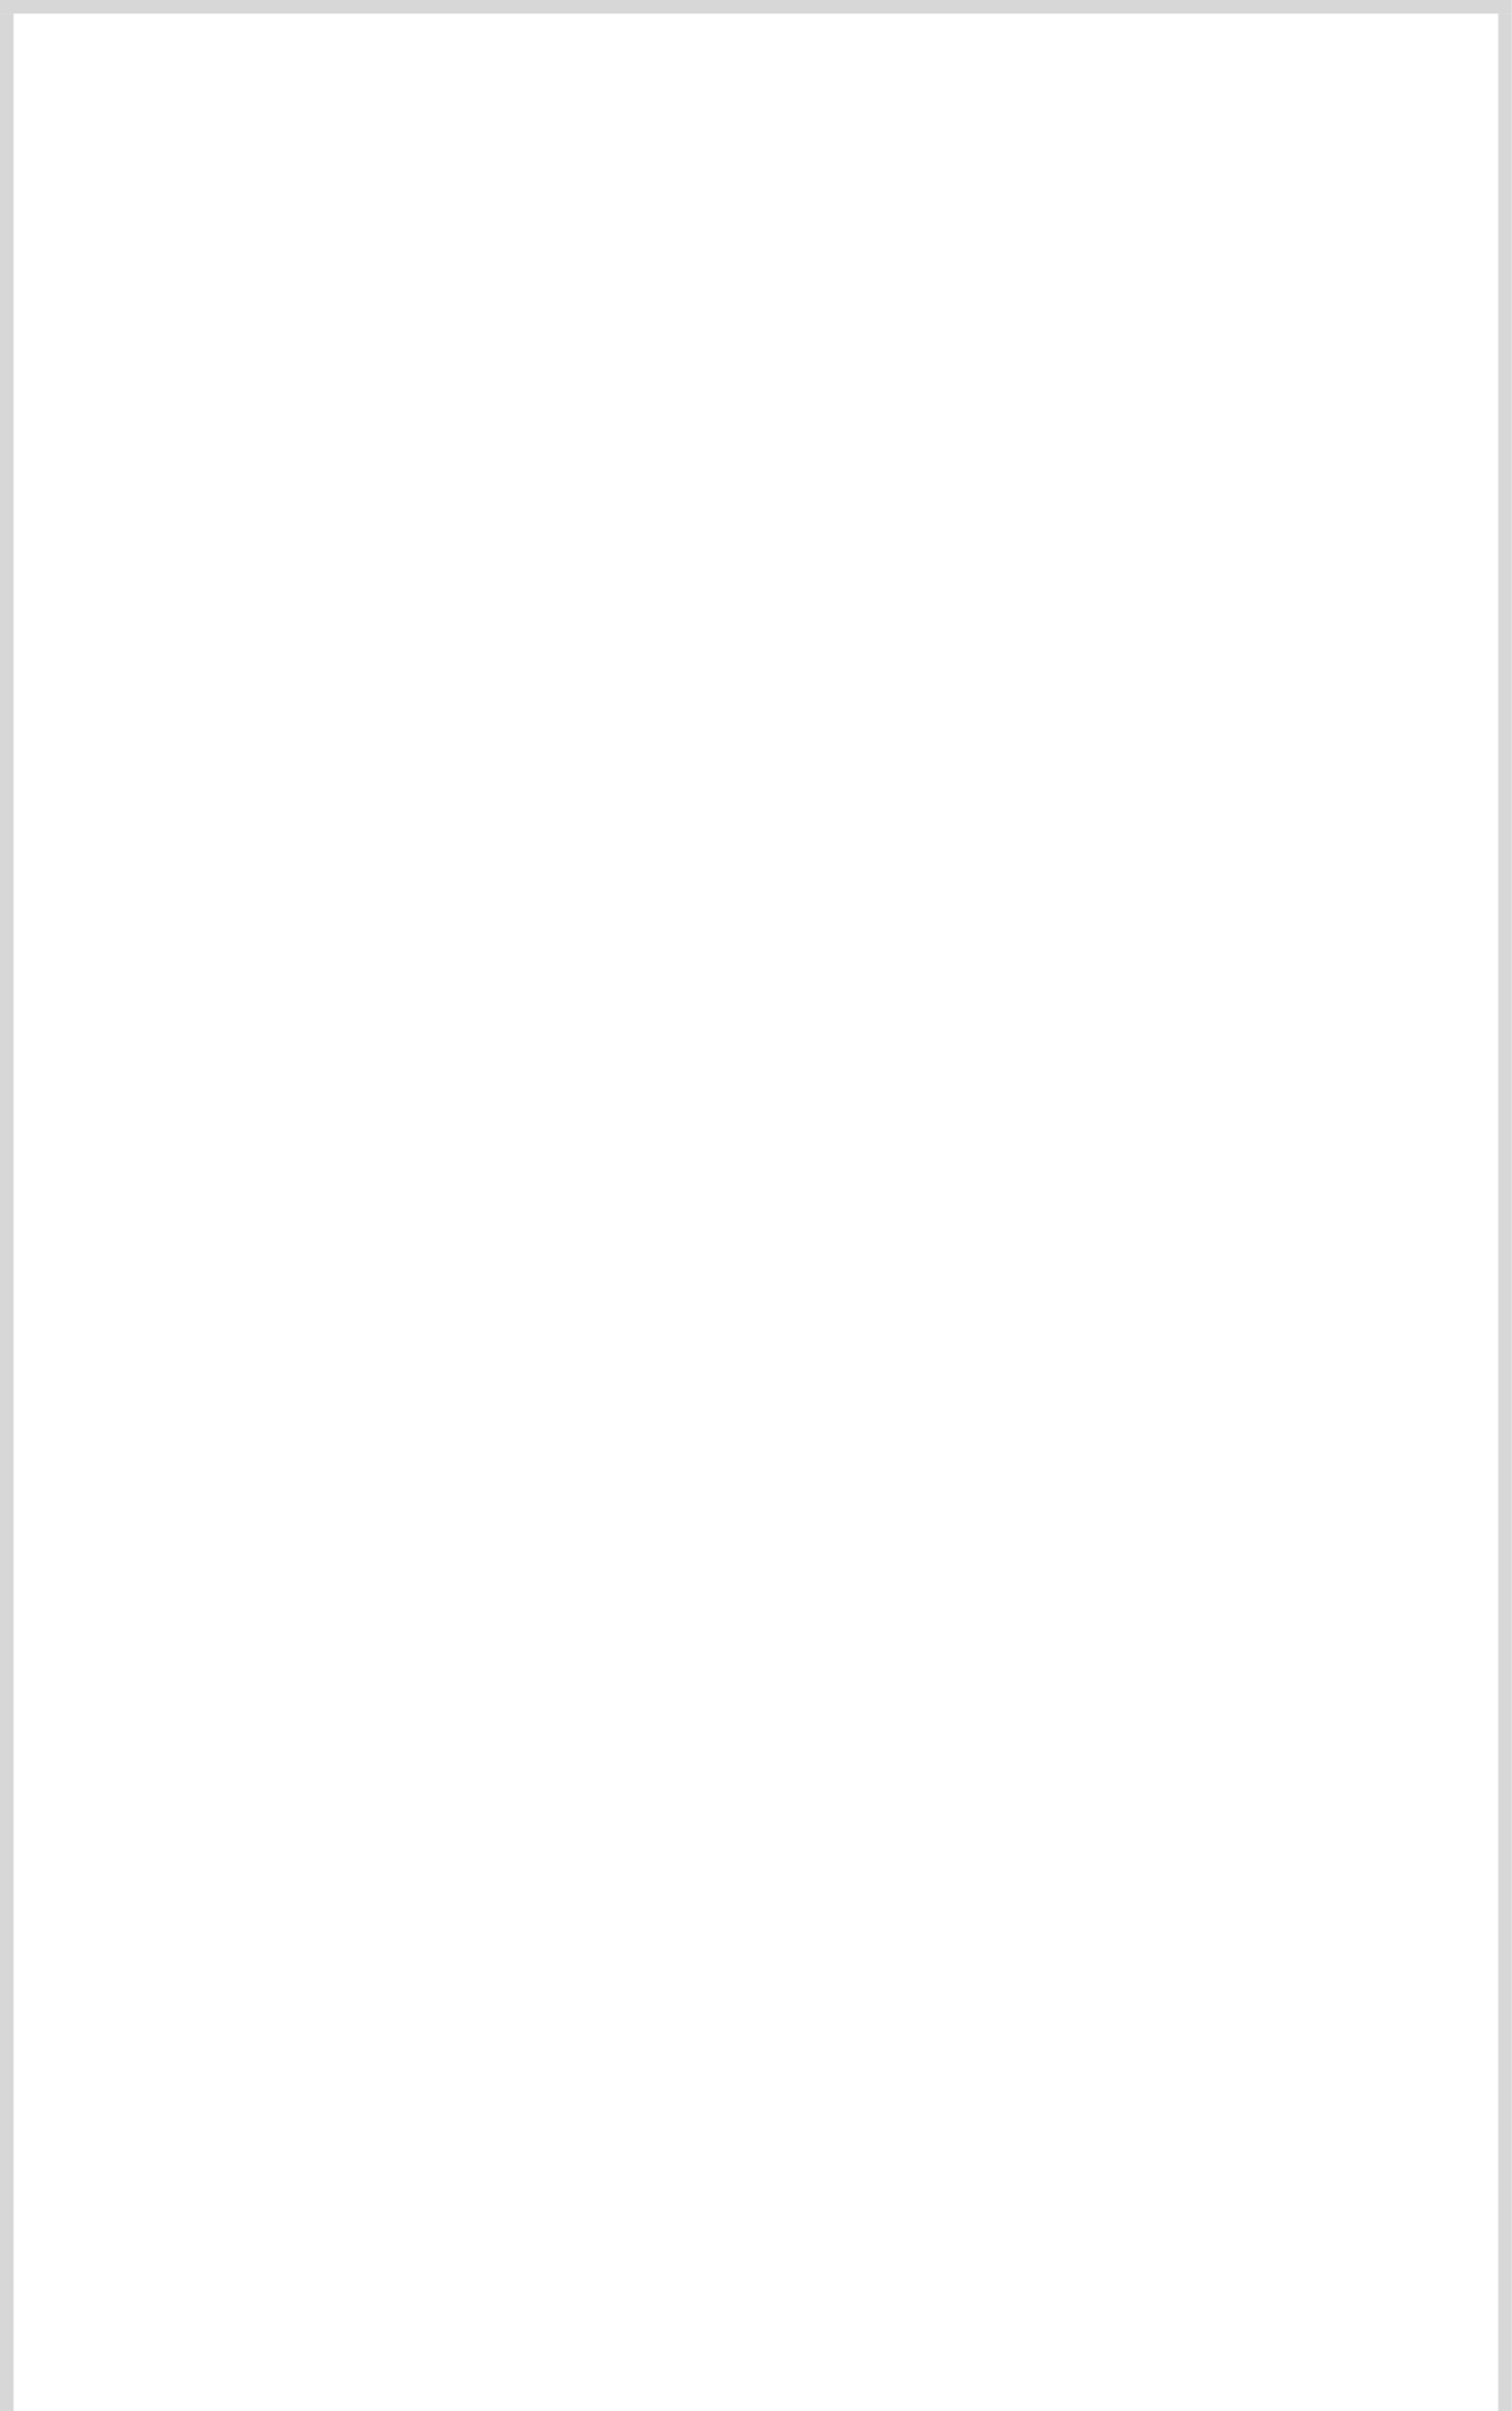
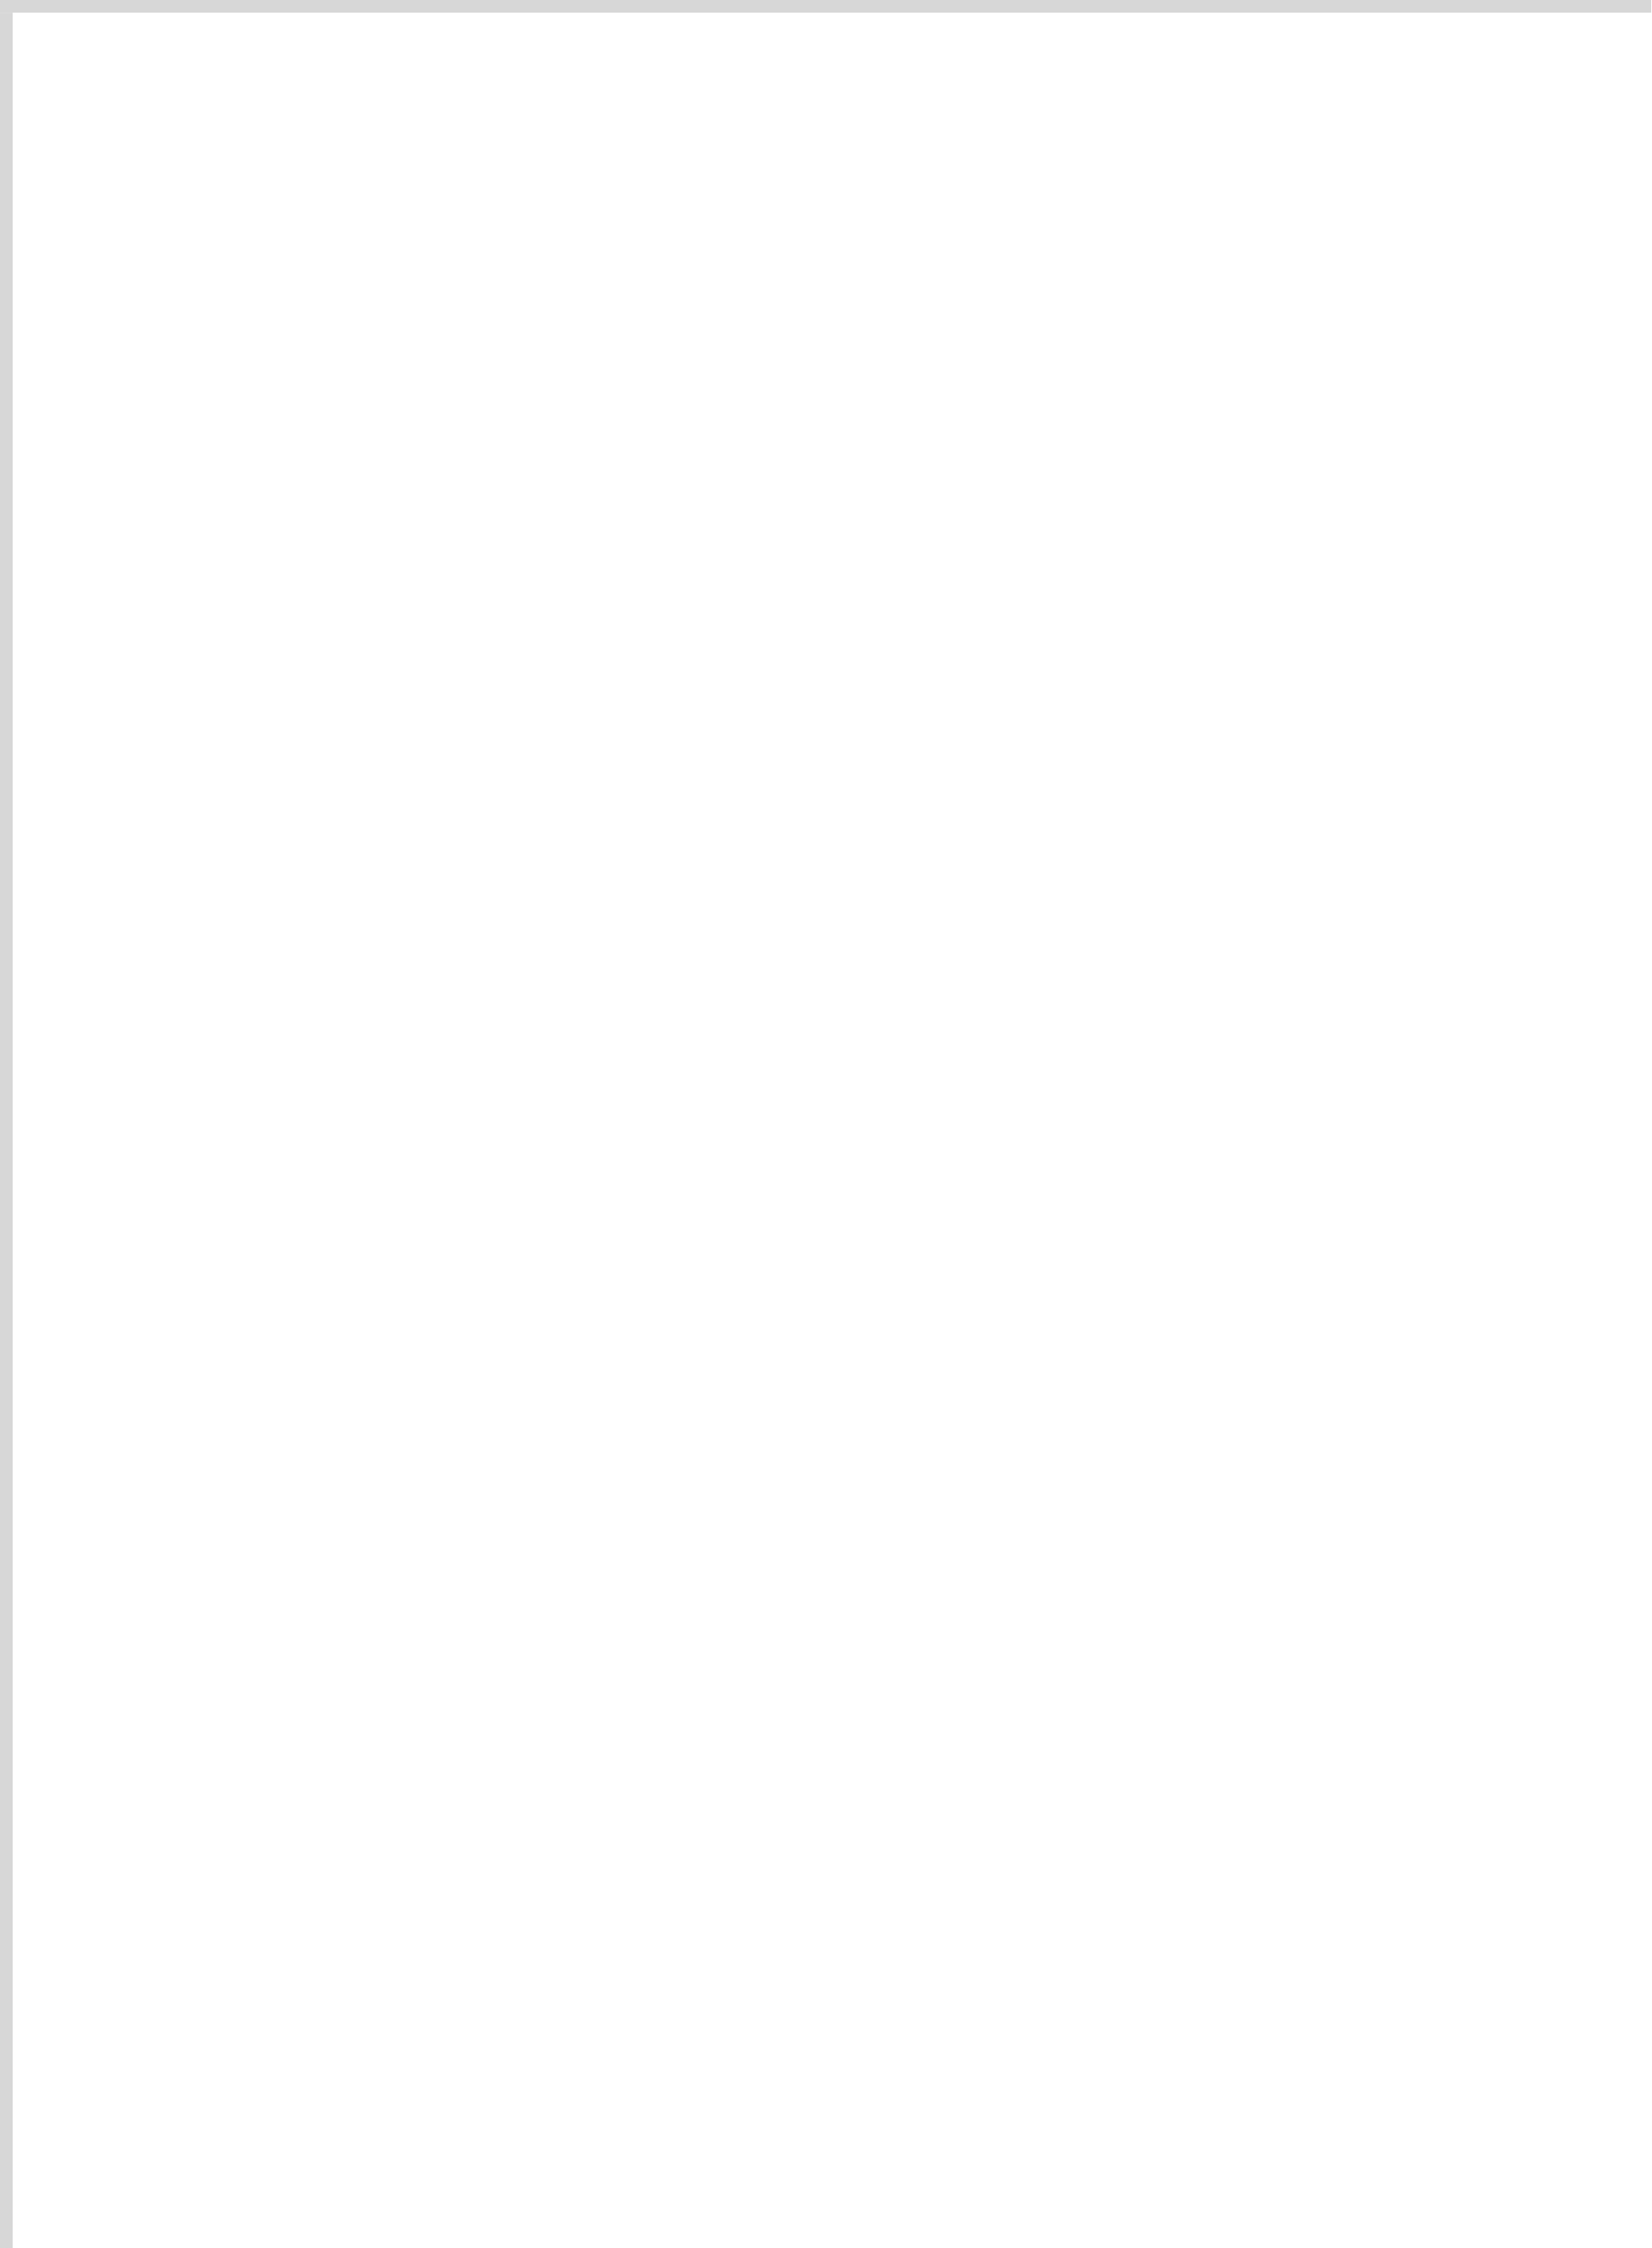
- <svg xmlns="http://www.w3.org/2000/svg" version="1.1" width="111px" height="177px" viewBox="1325 692 111 177">
-   <path d="M 1 1  L 110 1  L 110 177  L 1 177  L 1 1  Z " fill-rule="nonzero" fill="rgba(255, 255, 255, 1)" stroke="none" transform="matrix(1 0 0 1 1325 692 )" class="fill" />
-   <path d="M 0.5 1  L 0.5 177  " stroke-width="1" stroke-dasharray="0" stroke="rgba(215, 215, 215, 1)" fill="none" transform="matrix(1 0 0 1 1325 692 )" class="stroke" />
-   <path d="M 0 0.5  L 111 0.5  " stroke-width="1" stroke-dasharray="0" stroke="rgba(215, 215, 215, 1)" fill="none" transform="matrix(1 0 0 1 1325 692 )" class="stroke" />
-   <path d="M 110.5 1  L 110.5 177  " stroke-width="1" stroke-dasharray="0" stroke="rgba(215, 215, 215, 1)" fill="none" transform="matrix(1 0 0 1 1325 692 )" class="stroke" />
+ <svg xmlns="http://www.w3.org/2000/svg" version="1.1" width="130px" height="177px" viewBox="1107 692 130 177">
+   <path d="M 1 1  L 130 1  L 130 177  L 1 177  L 1 1  Z " fill-rule="nonzero" fill="rgba(255, 255, 255, 1)" stroke="none" transform="matrix(1 0 0 1 1107 692 )" class="fill" />
+   <path d="M 0.5 1  L 0.5 177  " stroke-width="1" stroke-dasharray="0" stroke="rgba(215, 215, 215, 1)" fill="none" transform="matrix(1 0 0 1 1107 692 )" class="stroke" />
+   <path d="M 0 0.5  L 130 0.5  " stroke-width="1" stroke-dasharray="0" stroke="rgba(215, 215, 215, 1)" fill="none" transform="matrix(1 0 0 1 1107 692 )" class="stroke" />
</svg>
